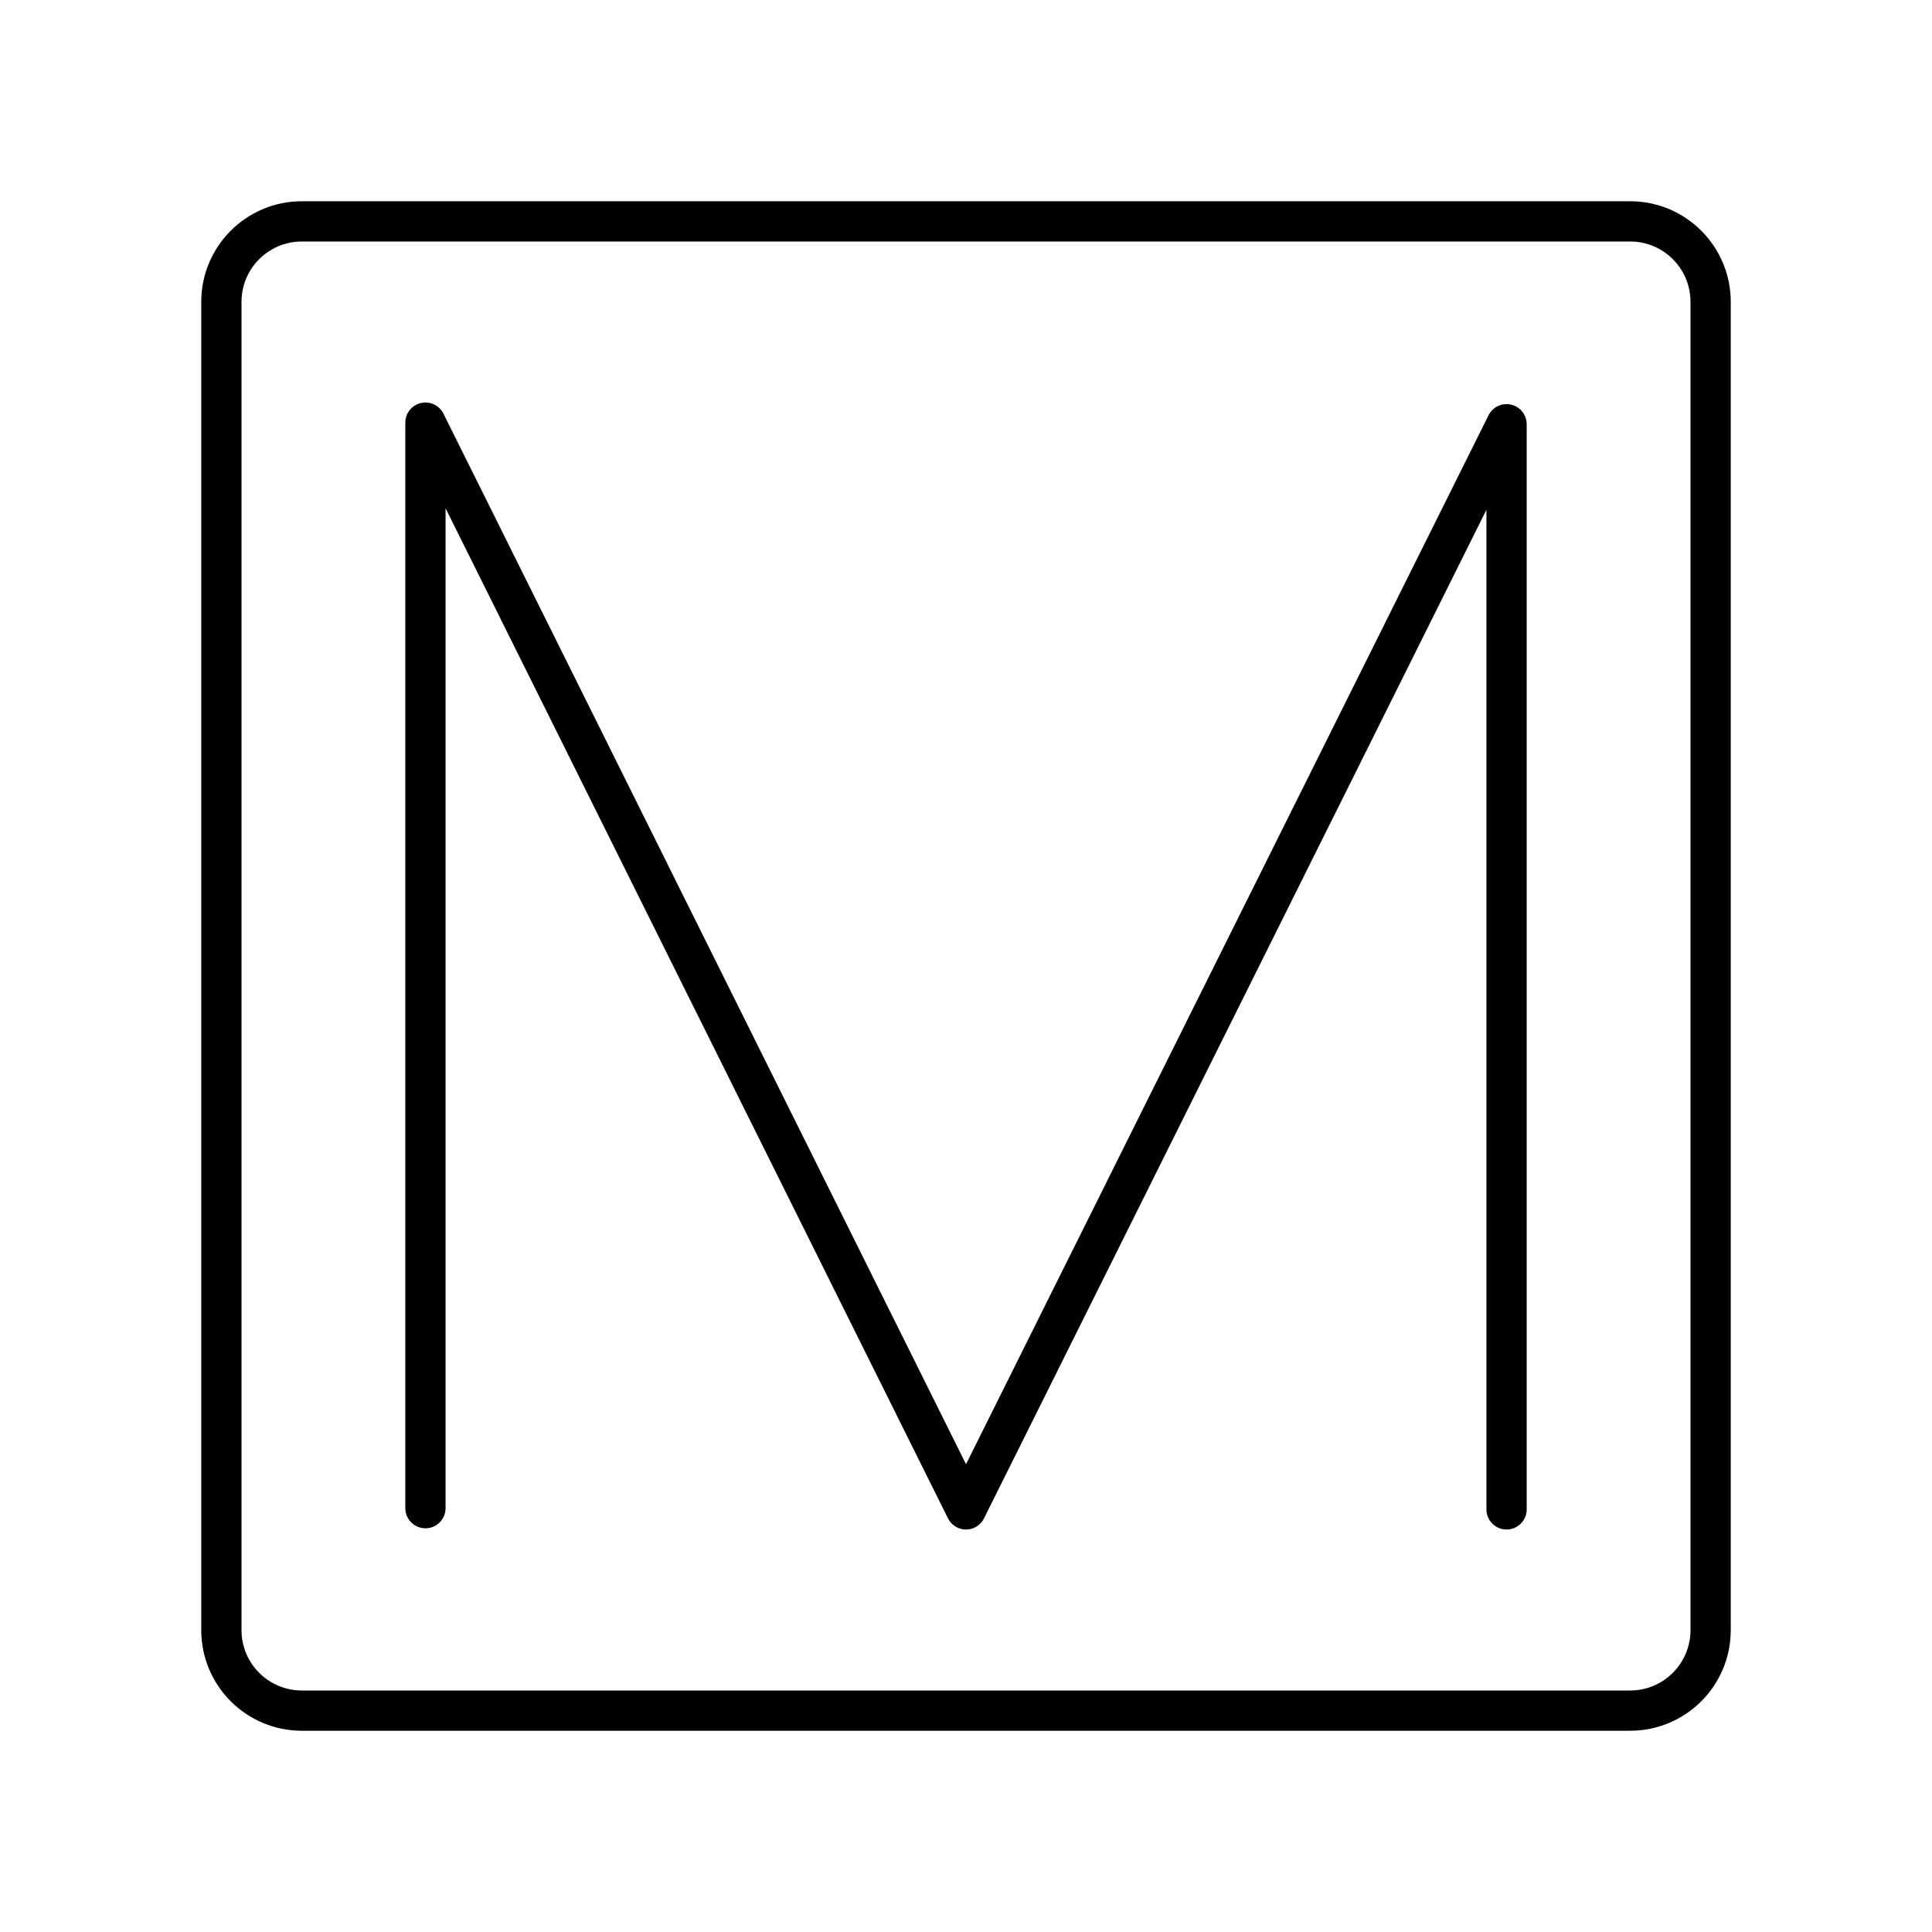
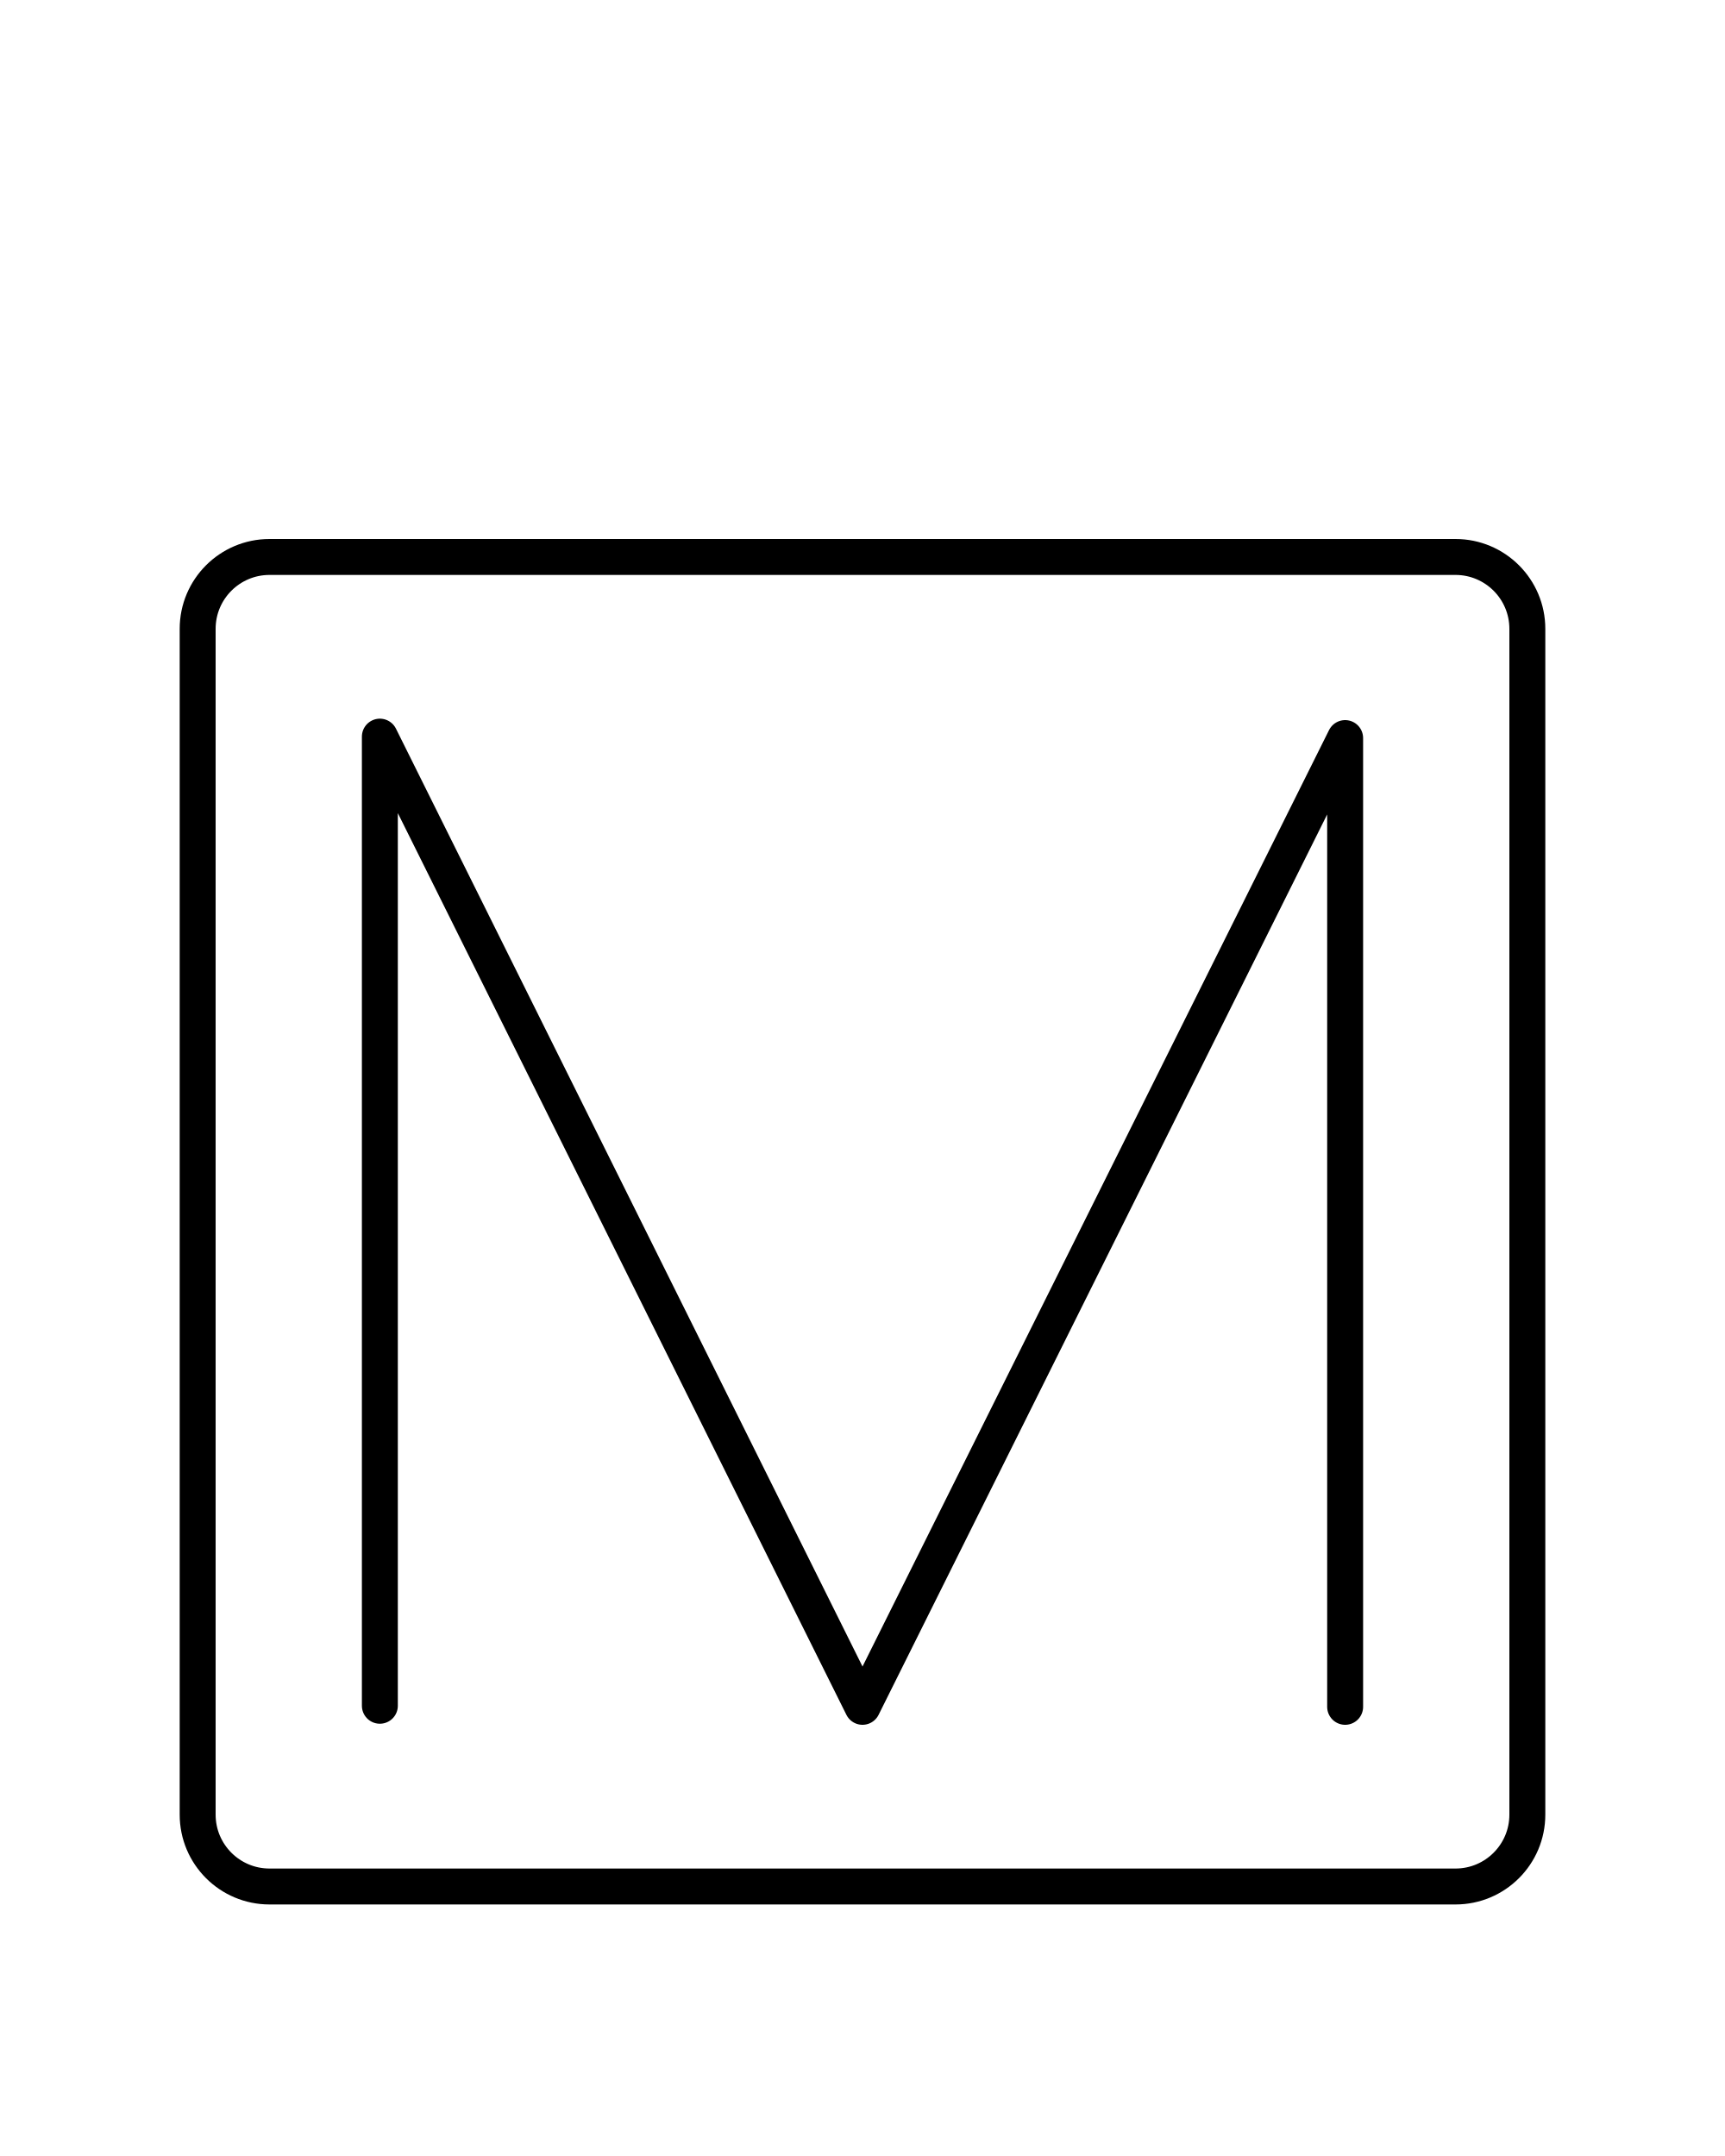
- <svg xmlns="http://www.w3.org/2000/svg" width="800px" height="800px" viewBox="0 0 48 48" id="Layer_2" data-name="Layer 2">
+ <svg xmlns="http://www.w3.org/2000/svg" width="24" height="30" viewBox="0 0 48 40" id="Layer_2" data-name="Layer 2">
  <defs>
    <style>.cls-1{fill:none;stroke:#000000;stroke-linecap:round;stroke-linejoin:round;}</style>
  </defs>
  <path class="cls-1" d="M40.5,5.5H7.5a2,2,0,0,0-2,2v33a2,2,0,0,0,2,2h33a2,2,0,0,0,2-2V7.5A2,2,0,0,0,40.5,5.5Z" />
  <polyline class="cls-1" points="10.57 37.47 10.57 10.5 24 37.5 37.43 10.54 37.43 37.5" />
</svg>
